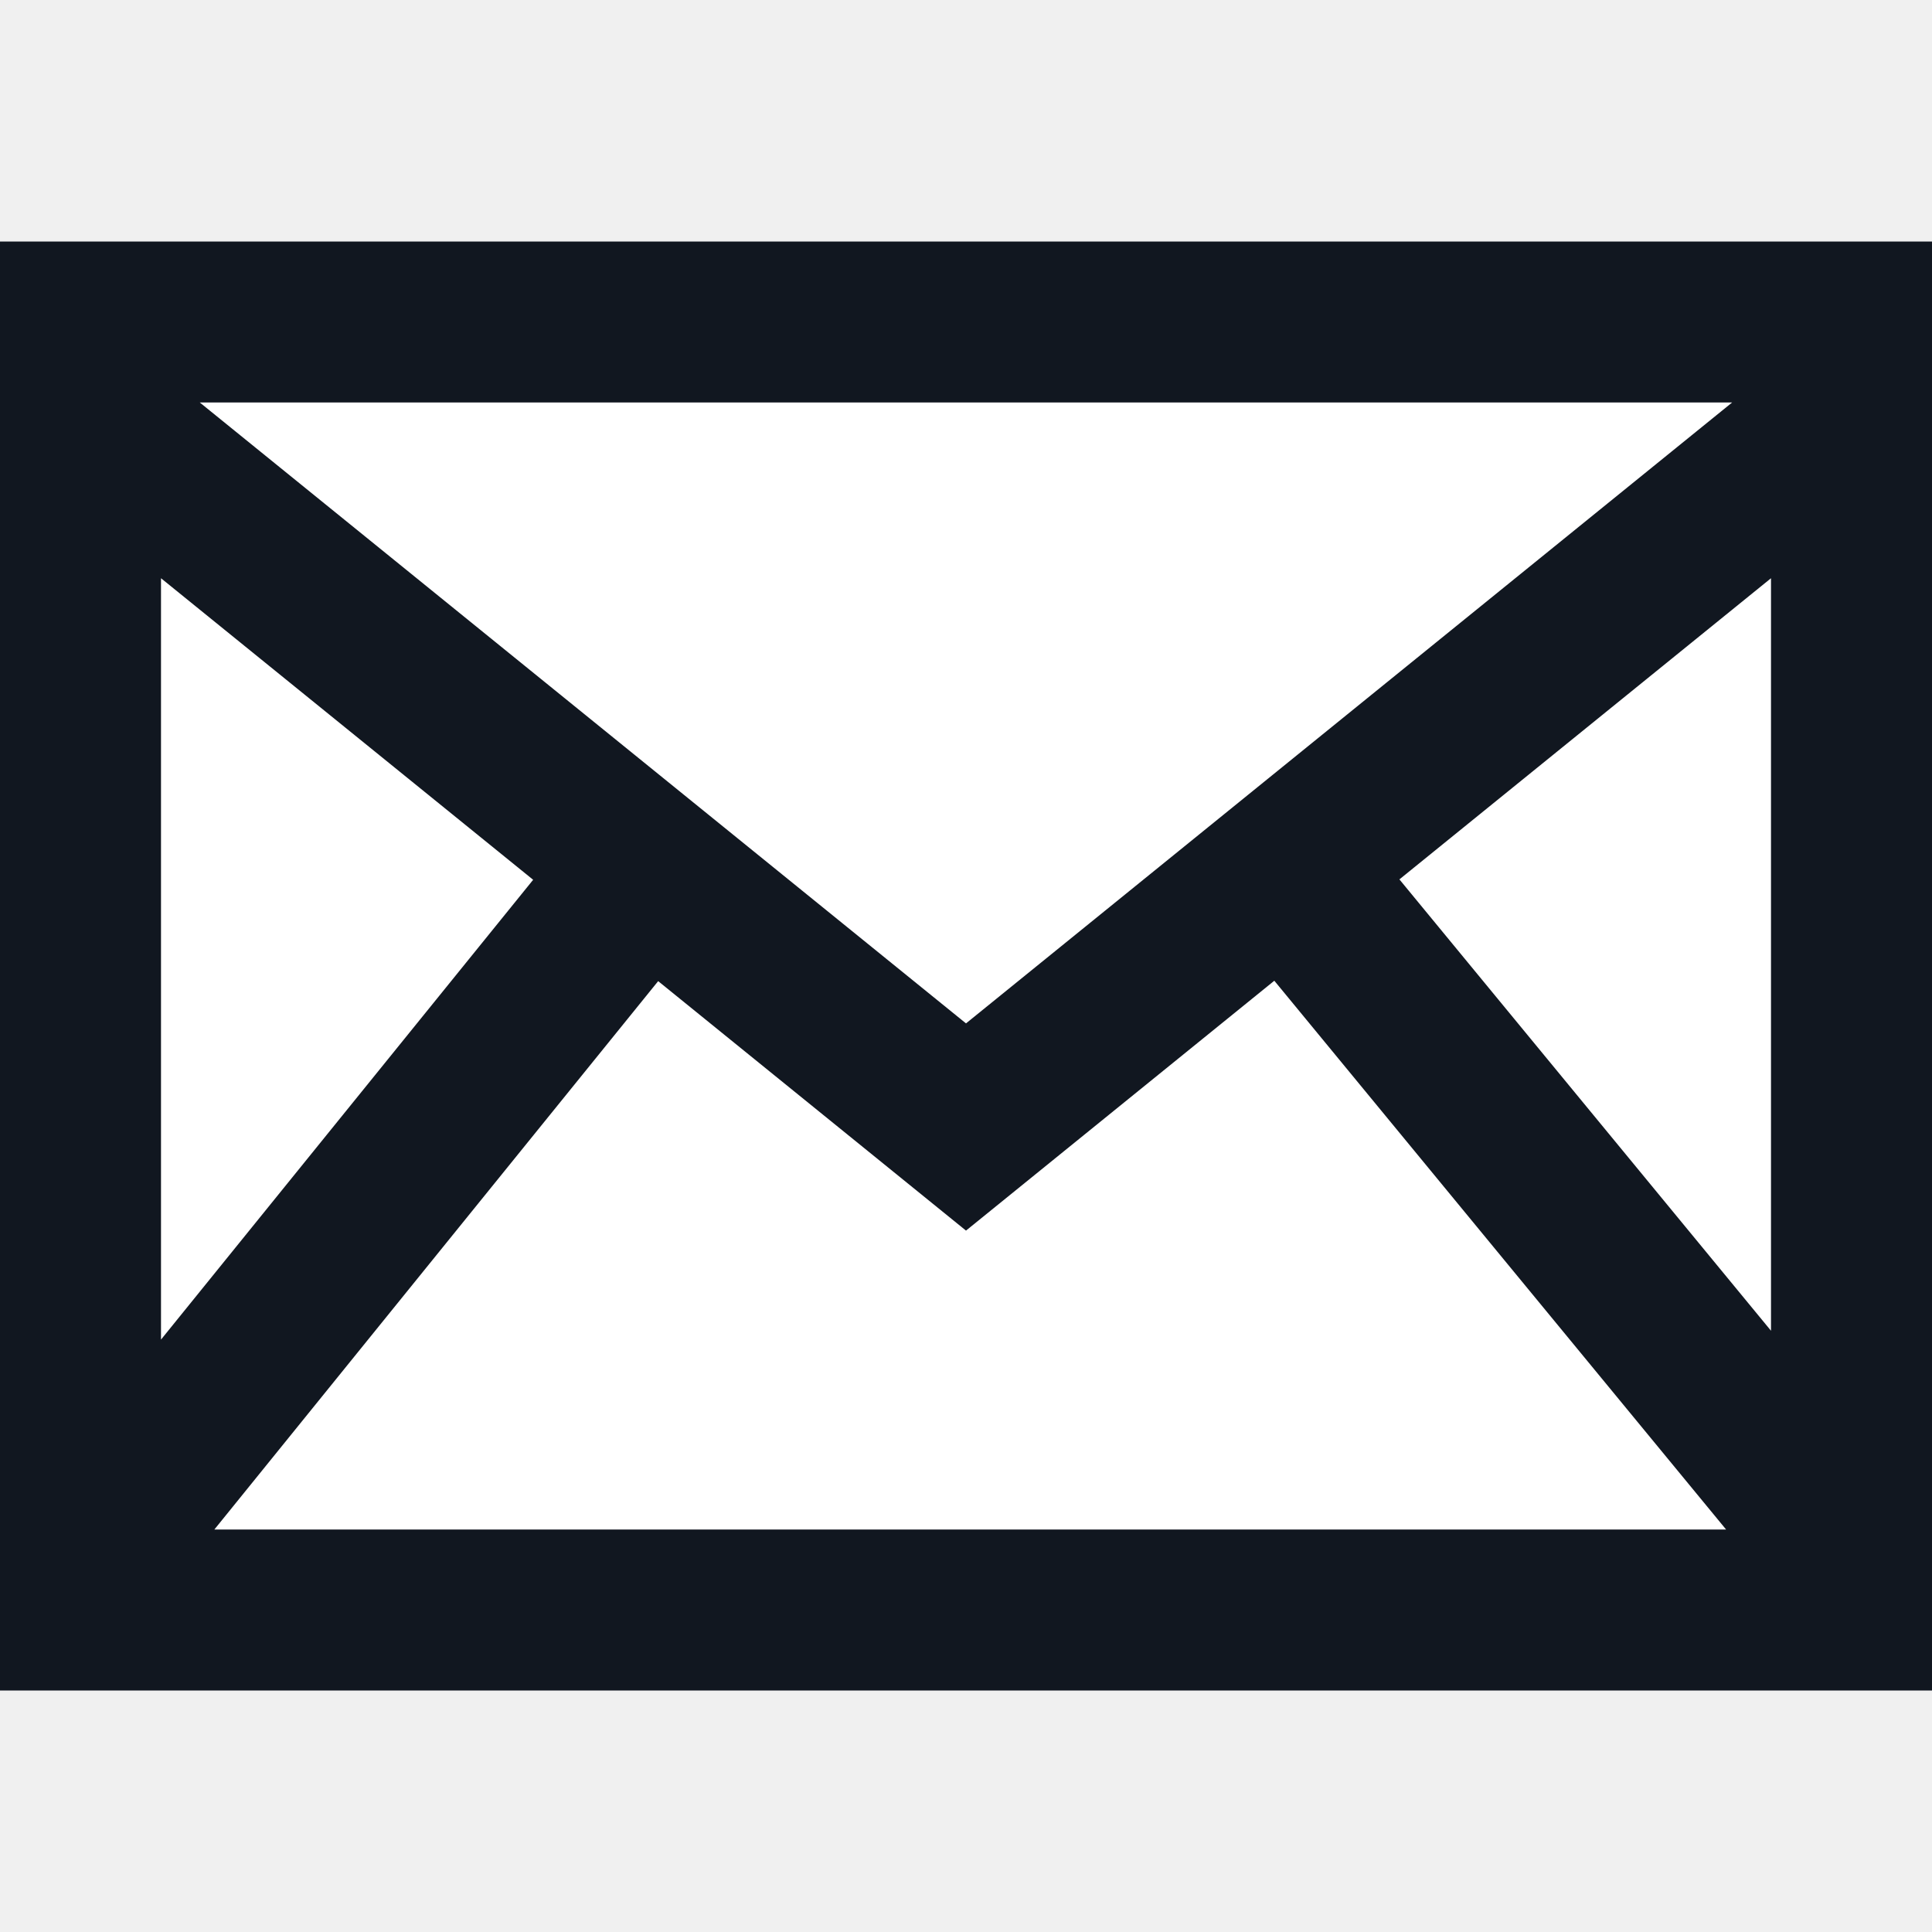
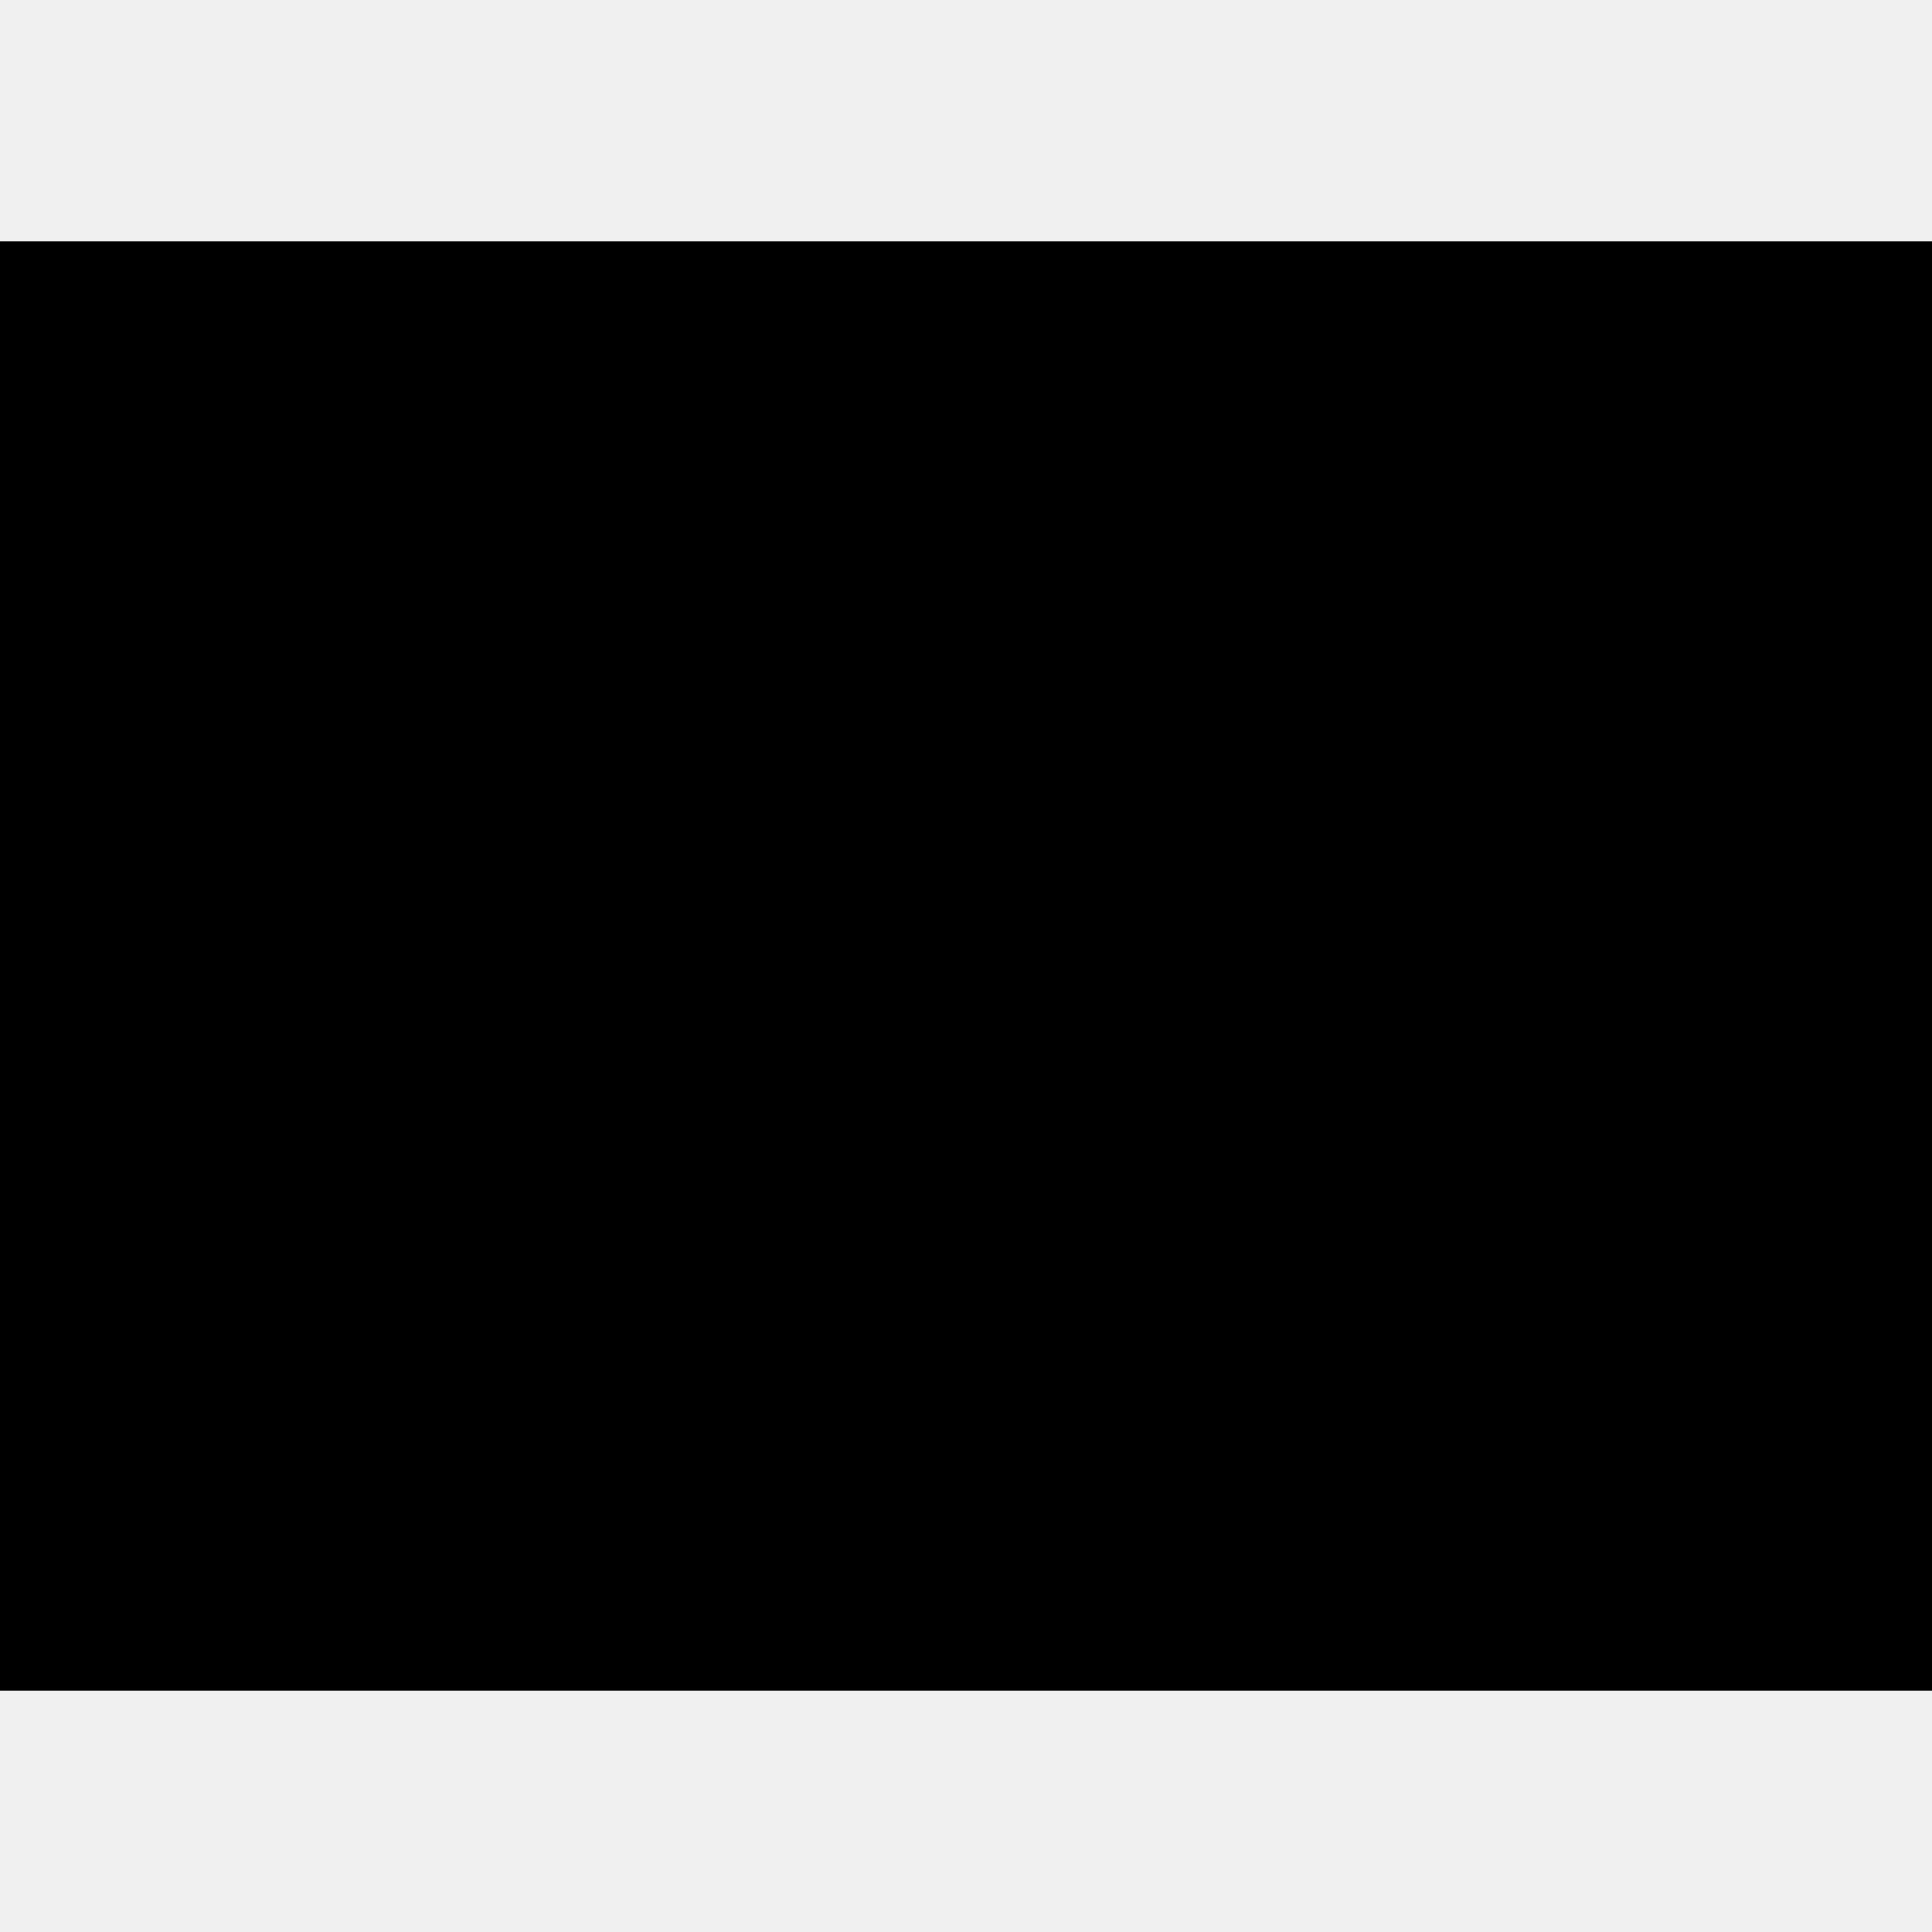
<svg xmlns="http://www.w3.org/2000/svg" viewBox="0 0 120 120" xml:space="preserve">
-   <rect y="15" fill="#FFFFFF" width="120" height="90" />
-   <path fill="#111720" d="M0,15v90h120V15H0z M33.115,54.645L10,83.205v-47.29C10,35.915,33.115,54.645,33.115,54.645z M12.41,25     h95.175L60,63.565C60,63.565,12.41,25,12.41,25z M40.88,60.94L60,76.435l19.15-15.52L107.21,95H13.315L40.88,60.94z M86.92,54.62     L110,35.915v46.74C110,82.655,86.92,54.62,86.92,54.62z" />
+   <rect y="15" fill="currentcolor" width="120" height="90" />
+   <path fill="currentcolor" d="M0,15v90h120V15H0z M33.115,54.645L10,83.205v-47.29C10,35.915,33.115,54.645,33.115,54.645z M12.41,25     h95.175L60,63.565C60,63.565,12.41,25,12.41,25z M40.88,60.94L60,76.435l19.15-15.52L107.21,95H13.315L40.88,60.94z M86.92,54.62     L110,35.915v46.74C110,82.655,86.92,54.62,86.92,54.62z" />
</svg>
